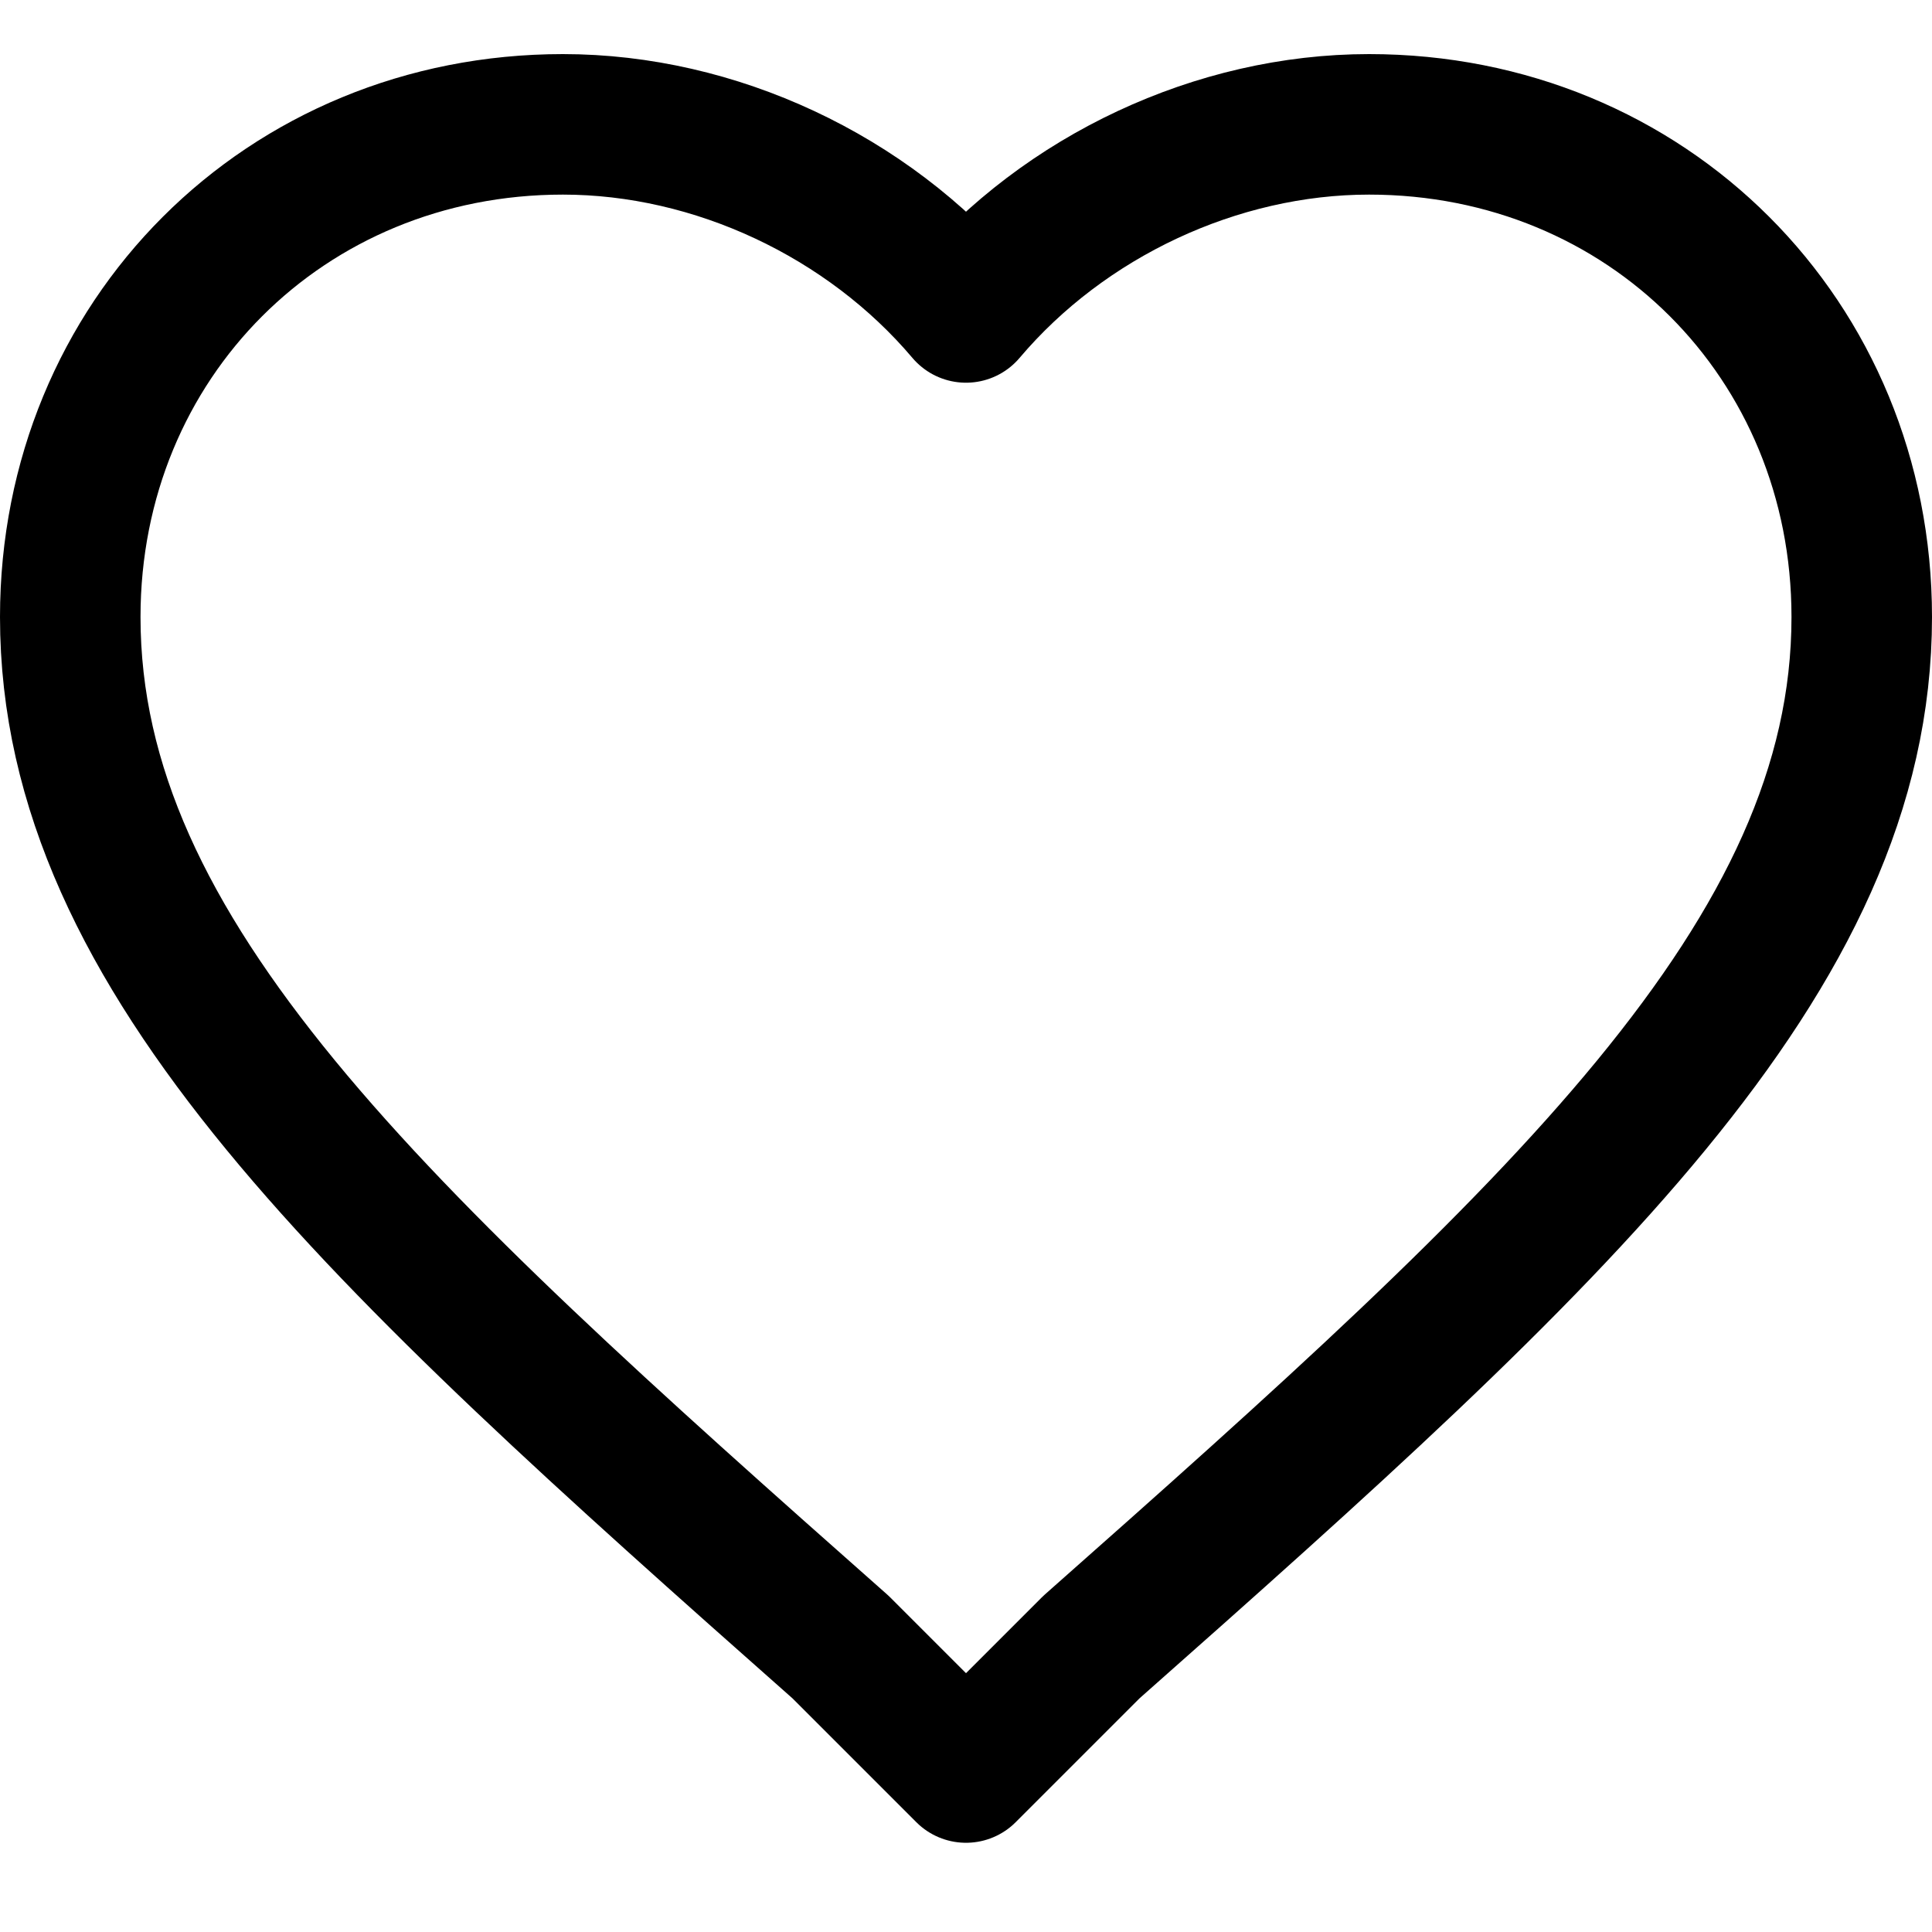
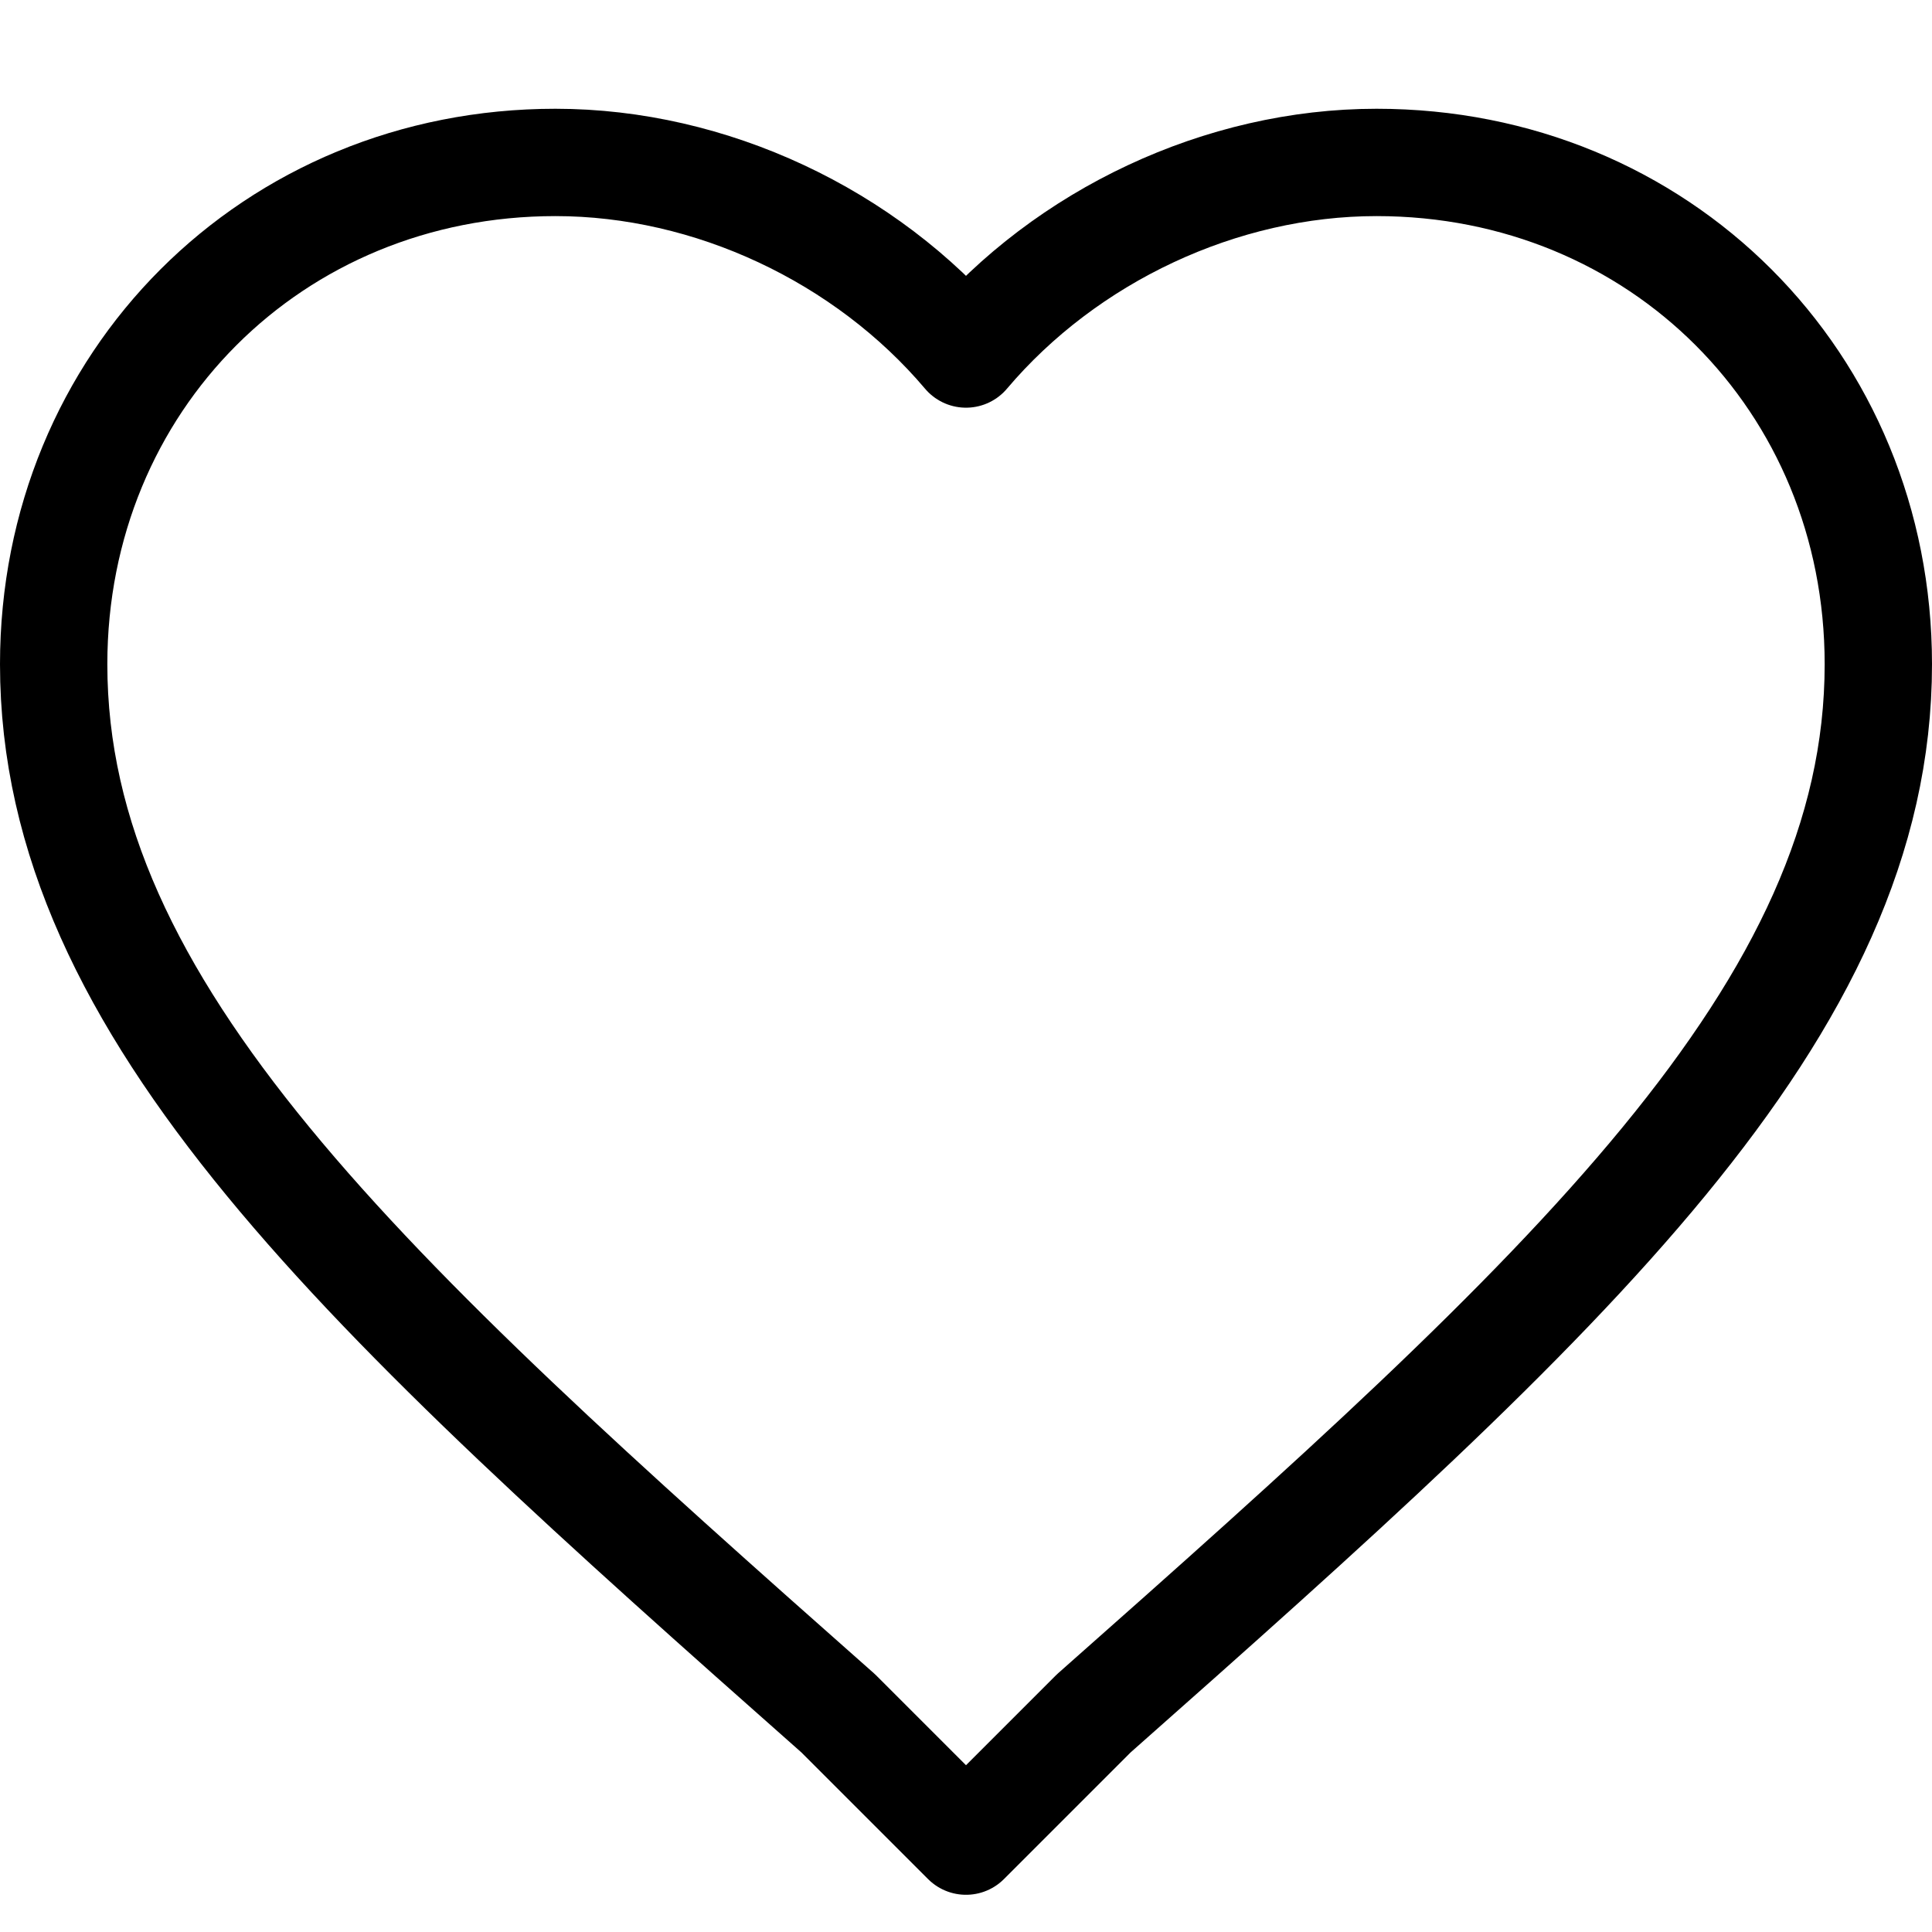
- <svg xmlns="http://www.w3.org/2000/svg" version="1.1" id="Capa_1" x="0px" y="0px" width="510px" height="510px" viewBox="-20 0 550 520" style="enable-background:new 0 0 510 510;" xml:space="preserve">
+ <svg xmlns="http://www.w3.org/2000/svg" version="1.1" id="Capa_1" x="0px" y="0px" width="510px" height="510px" viewBox="-15 45 540 400" style="enable-background:new 0 0 510 510;" xml:space="preserve">
  <g>
    <g id="favorite">
-       <path d="M255,489.6l-35.7-35.7C86.7,336.6,0,257.55,0,160.65C0,81.6,61.2,20.4,140.25,20.4c43.35,0,86.7,20.4,114.75,53.55    C283.05,40.8,326.4,20.4,369.75,20.4C448.8,20.4,510,81.6,510,160.65c0,96.9-86.7,175.95-219.3,293.25L255,489.6z" stroke="black" stroke-width="40px" stroke-linejoin="round" fill-opacity="0" />
+       <path d="M255,489.6l-35.7-35.7C86.7,336.6,0,257.55,0,160.65C0,81.6,61.2,20.4,140.25,20.4c43.35,0,86.7,20.4,114.75,53.55    C283.05,40.8,326.4,20.4,369.75,20.4C448.8,20.4,510,81.6,510,160.65c0,96.9-86.7,175.95-219.3,293.25L255,489.6z" stroke="black" stroke-width="30px" stroke-linejoin="round" fill-opacity="0" />
    </g>
  </g>
</svg>
